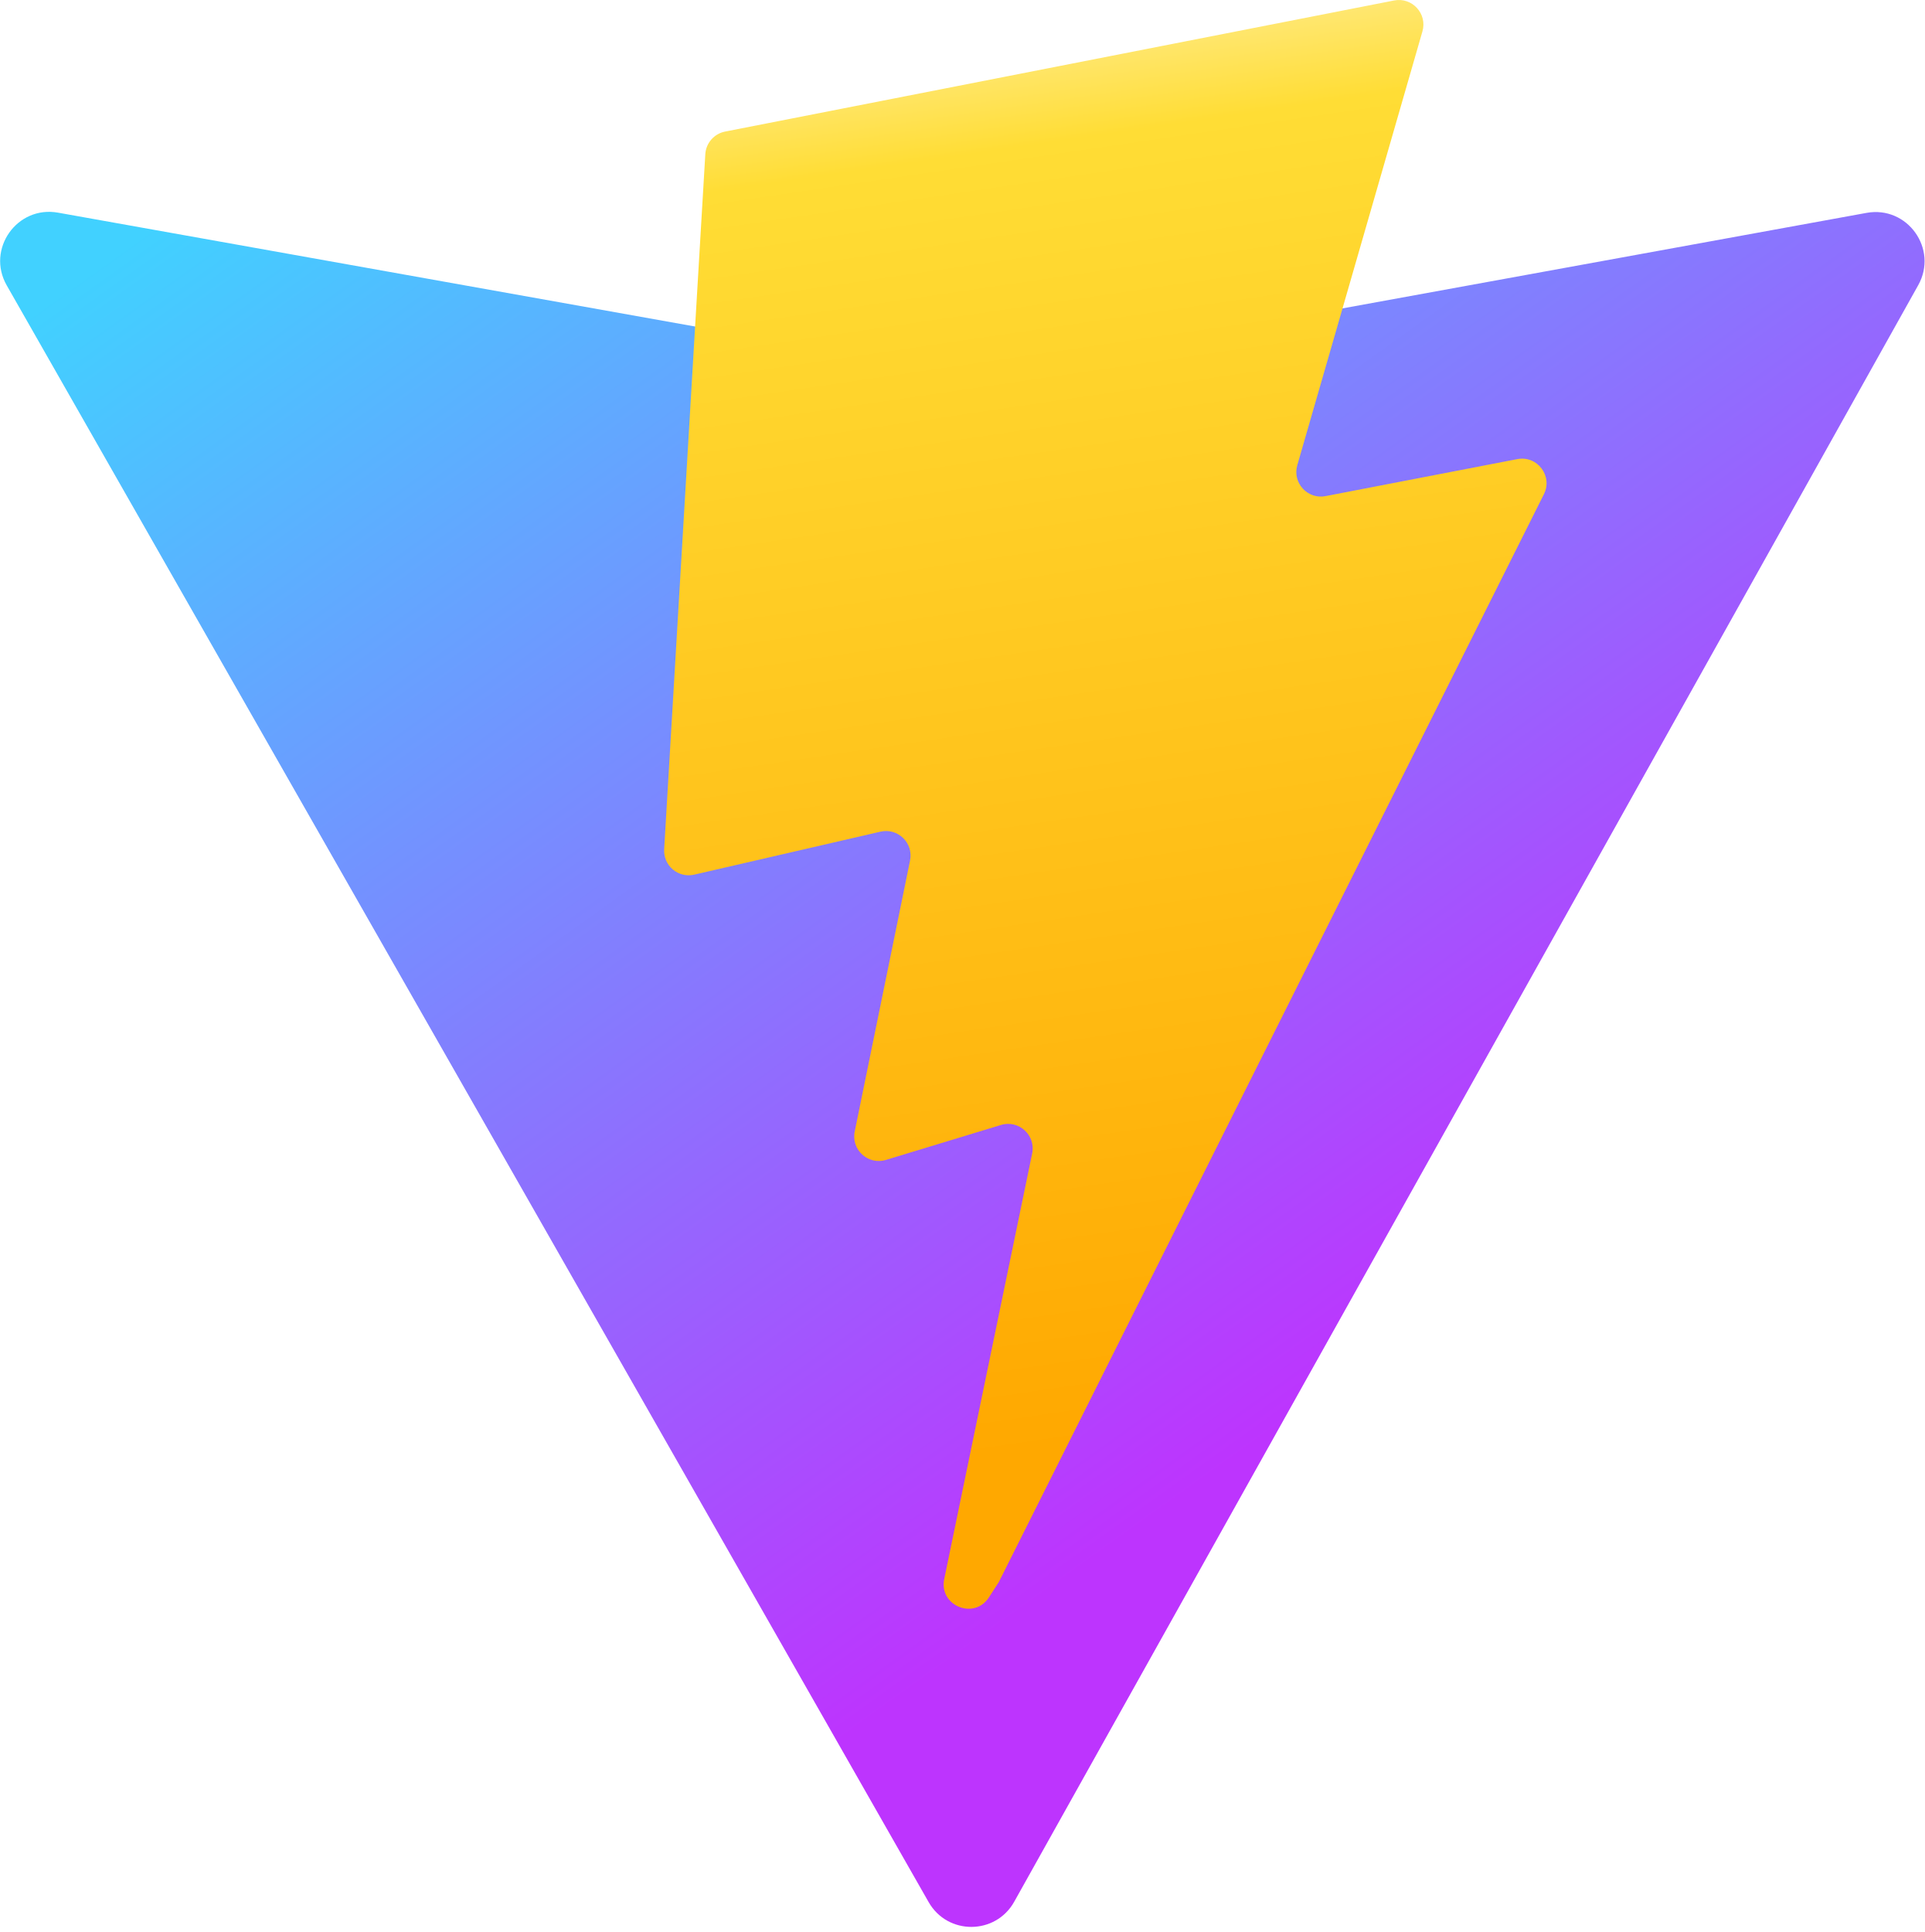
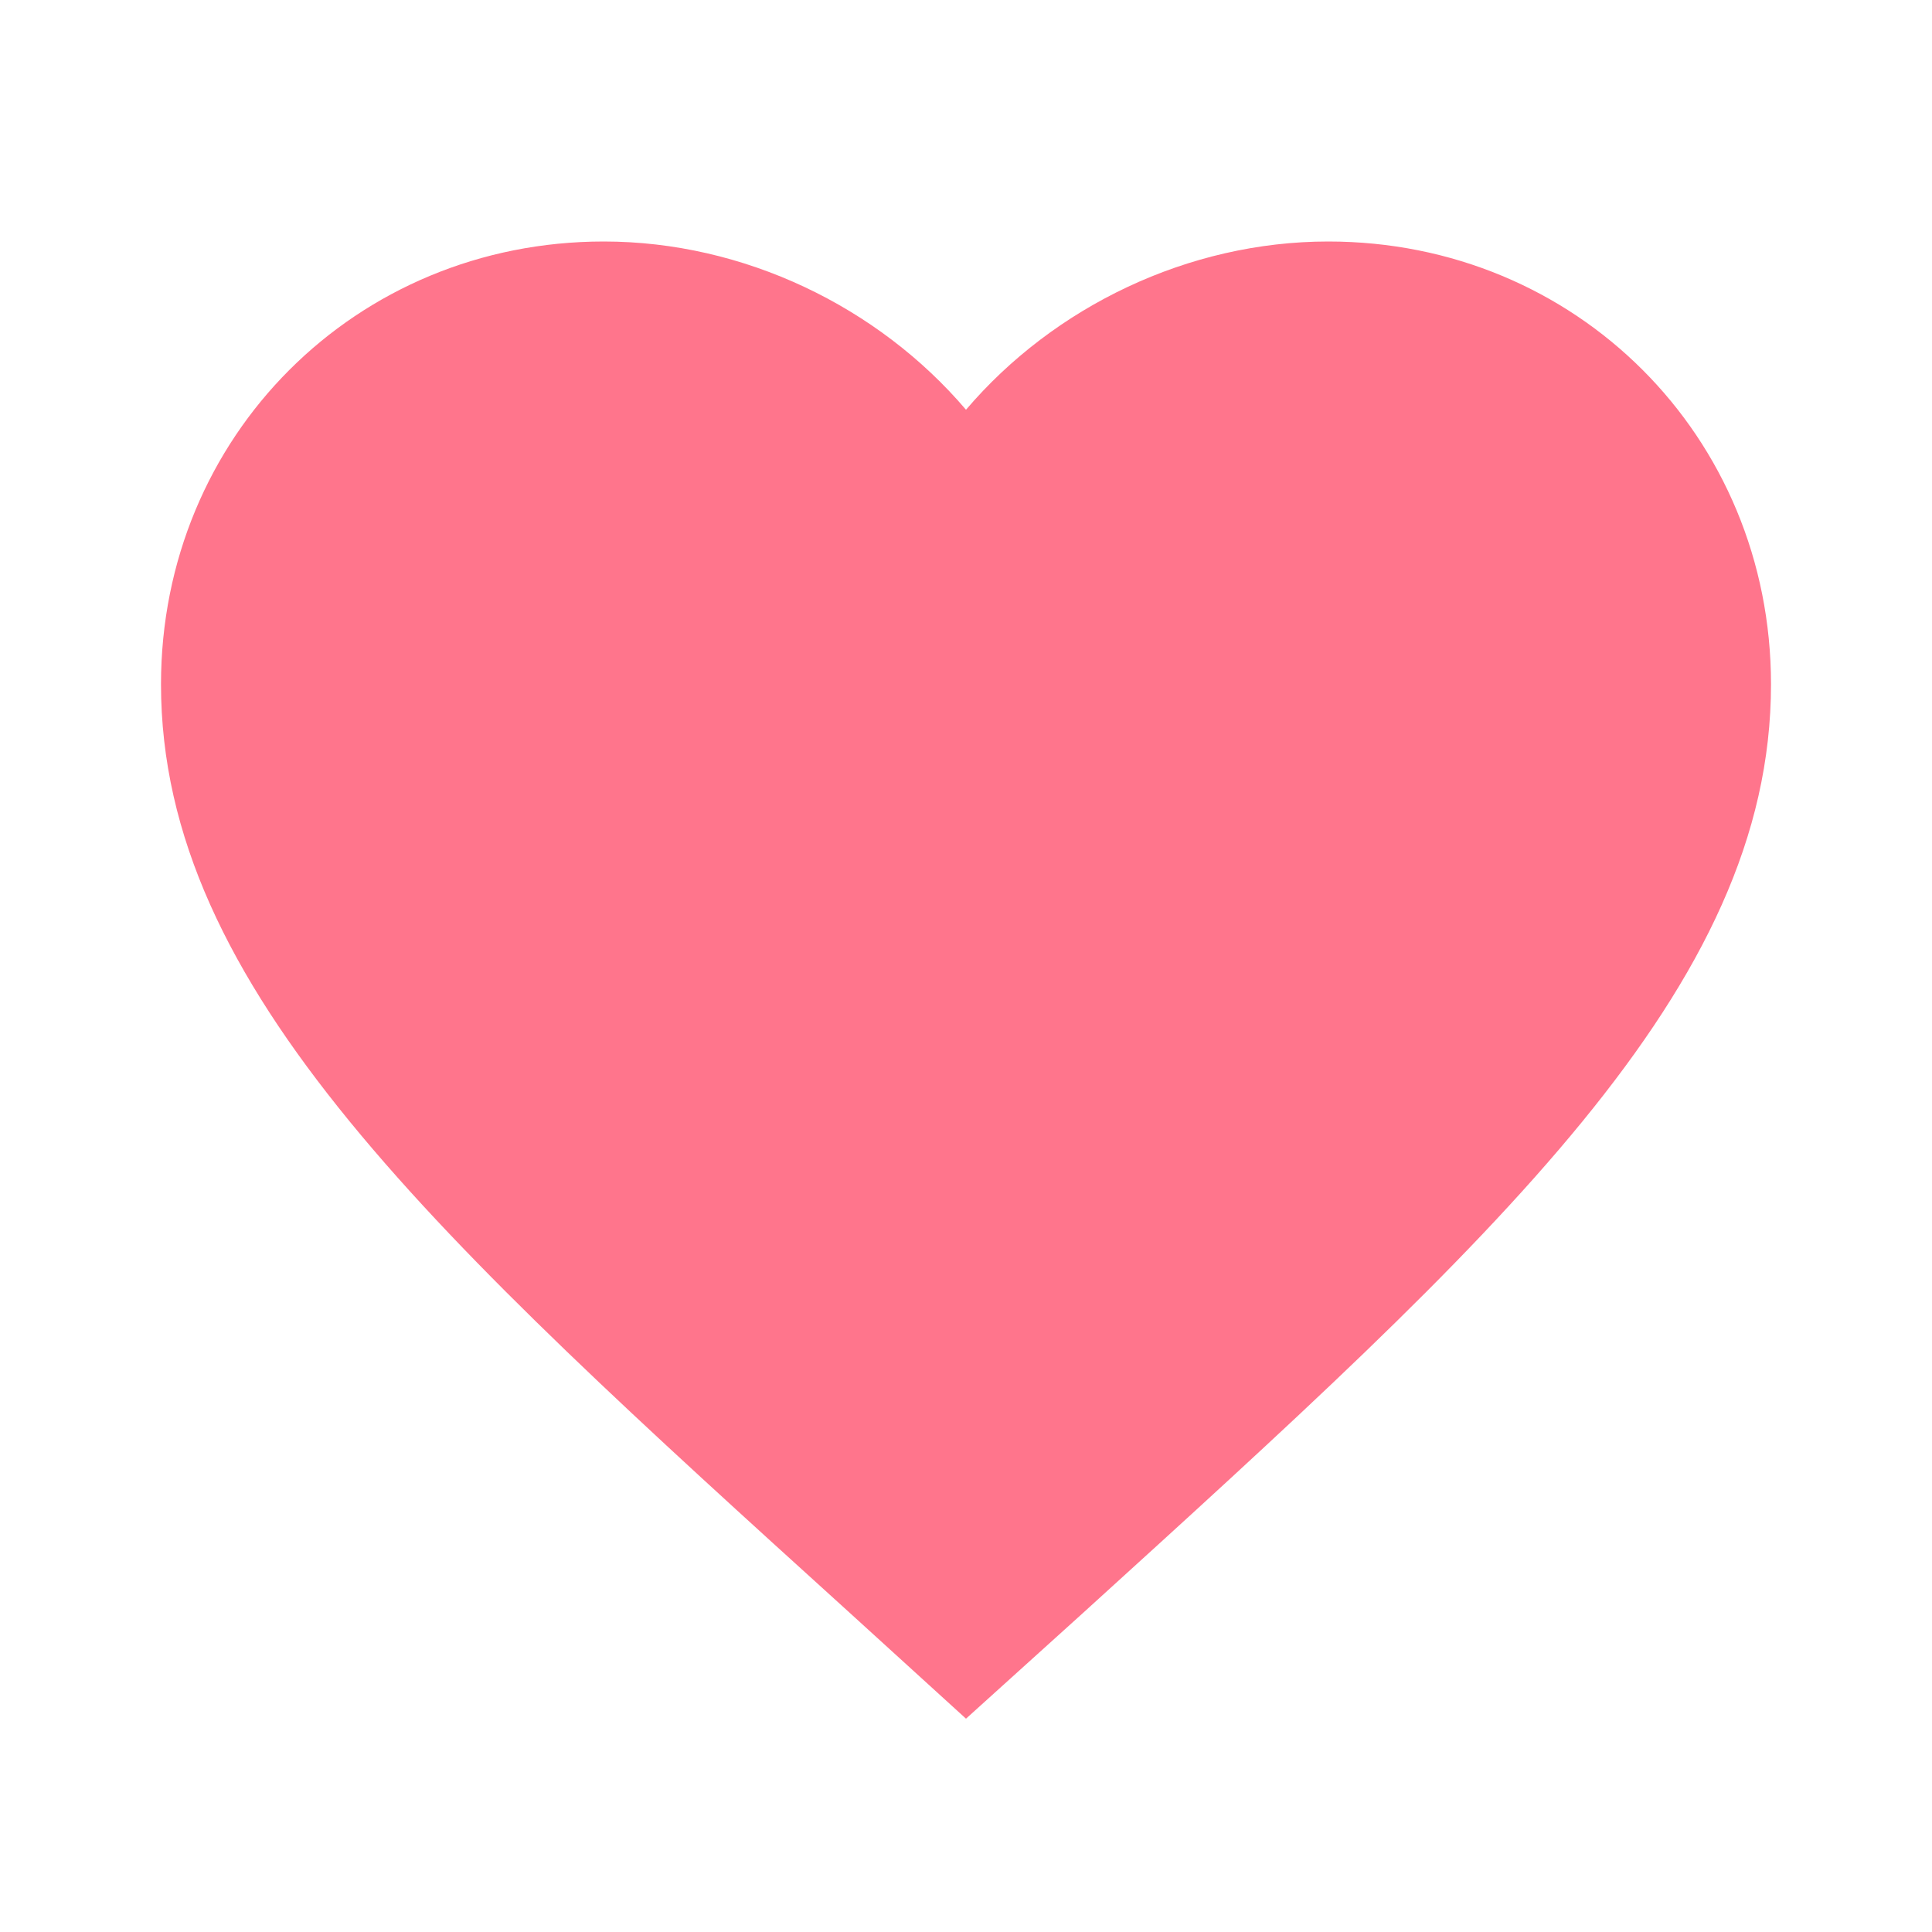
- <svg xmlns="http://www.w3.org/2000/svg" aria-hidden="true" role="img" class="iconify iconify--logos" width="31.88" height="32" preserveAspectRatio="xMidYMid meet" viewBox="0 0 256 257">
-   <defs>
-     <linearGradient id="IconifyId1813088fe1fbc01fb466" x1="-.828%" x2="57.636%" y1="7.652%" y2="78.411%">
-       <stop offset="0%" stop-color="#41D1FF" />
-       <stop offset="100%" stop-color="#BD34FE" />
-     </linearGradient>
-     <linearGradient id="IconifyId1813088fe1fbc01fb467" x1="43.376%" x2="50.316%" y1="2.242%" y2="89.03%">
-       <stop offset="0%" stop-color="#FFEA83" />
-       <stop offset="8.333%" stop-color="#FFDD35" />
-       <stop offset="100%" stop-color="#FFA800" />
-     </linearGradient>
-   </defs>
-   <path fill="url(#IconifyId1813088fe1fbc01fb466)" d="M255.153 37.938L134.897 252.976c-2.483 4.44-8.862 4.466-11.382.048L.875 37.958c-2.746-4.814 1.371-10.646 6.827-9.67l120.385 21.517a6.537 6.537 0 0 0 2.322-.004l117.867-21.483c5.438-.991 9.574 4.796 6.877 9.62Z" />
-   <path fill="url(#IconifyId1813088fe1fbc01fb467)" d="M185.432.063L96.44 17.501a3.268 3.268 0 0 0-2.634 3.014l-5.474 92.456a3.268 3.268 0 0 0 3.997 3.378l24.777-5.718c2.318-.535 4.413 1.507 3.936 3.838l-7.361 36.047c-.495 2.426 1.782 4.5 4.151 3.78l15.304-4.649c2.372-.72 4.652 1.36 4.15 3.788l-11.698 56.621c-.732 3.542 3.979 5.473 5.943 2.437l1.313-2.028l72.516-144.72c1.215-2.423-.88-5.186-3.54-4.672l-25.505 4.922c-2.396.462-4.435-1.77-3.759-4.114l16.646-57.705c.677-2.35-1.37-4.583-3.769-4.113Z" />
+ <svg xmlns="http://www.w3.org/2000/svg" viewBox="0 0 24 24" fill="#ff758c">
+   <path d="M12 21.35l-1.45-1.32C5.4 15.36 2 12.28 2 8.5 2 5.42            4.42 3 7.5 3c1.74 0 3.41 0.81 4.5 2.09C13.09 3.81 14.76 3            16.5 3 19.58 3 22 5.42 22 8.5c0 3.78-3.4 6.86-8.55 11.54L12 21.35z" />
</svg>
